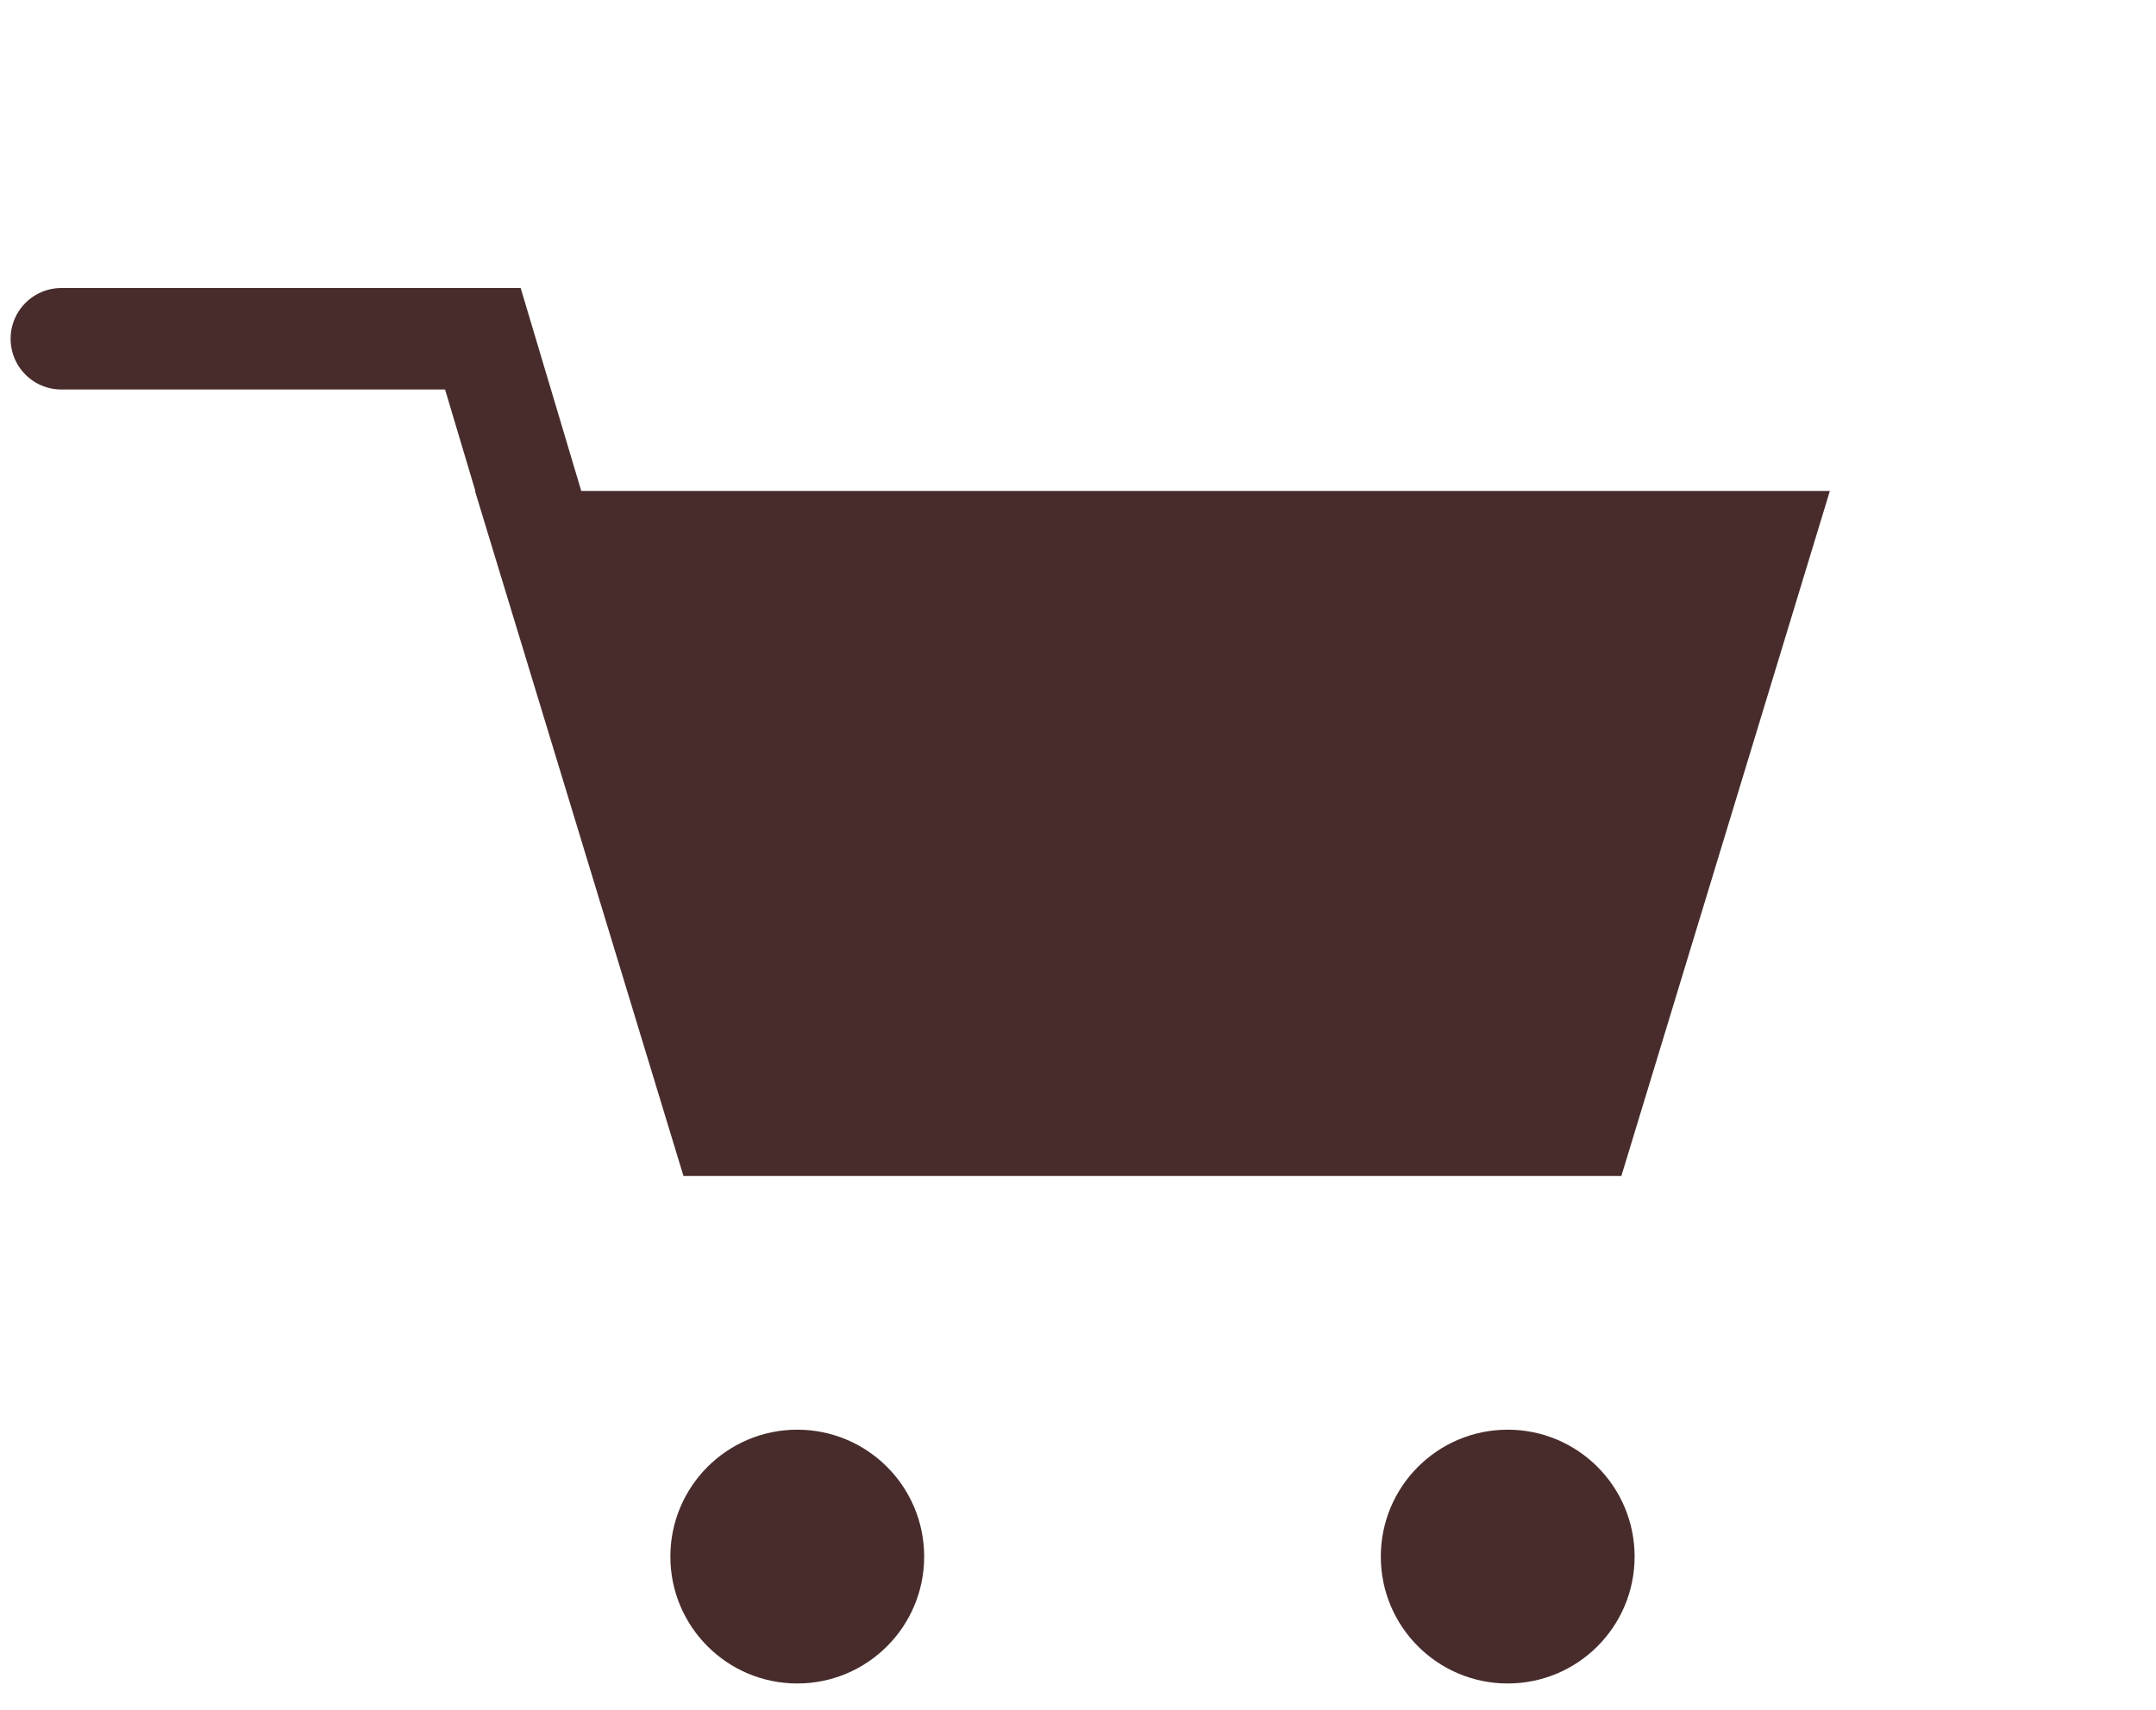
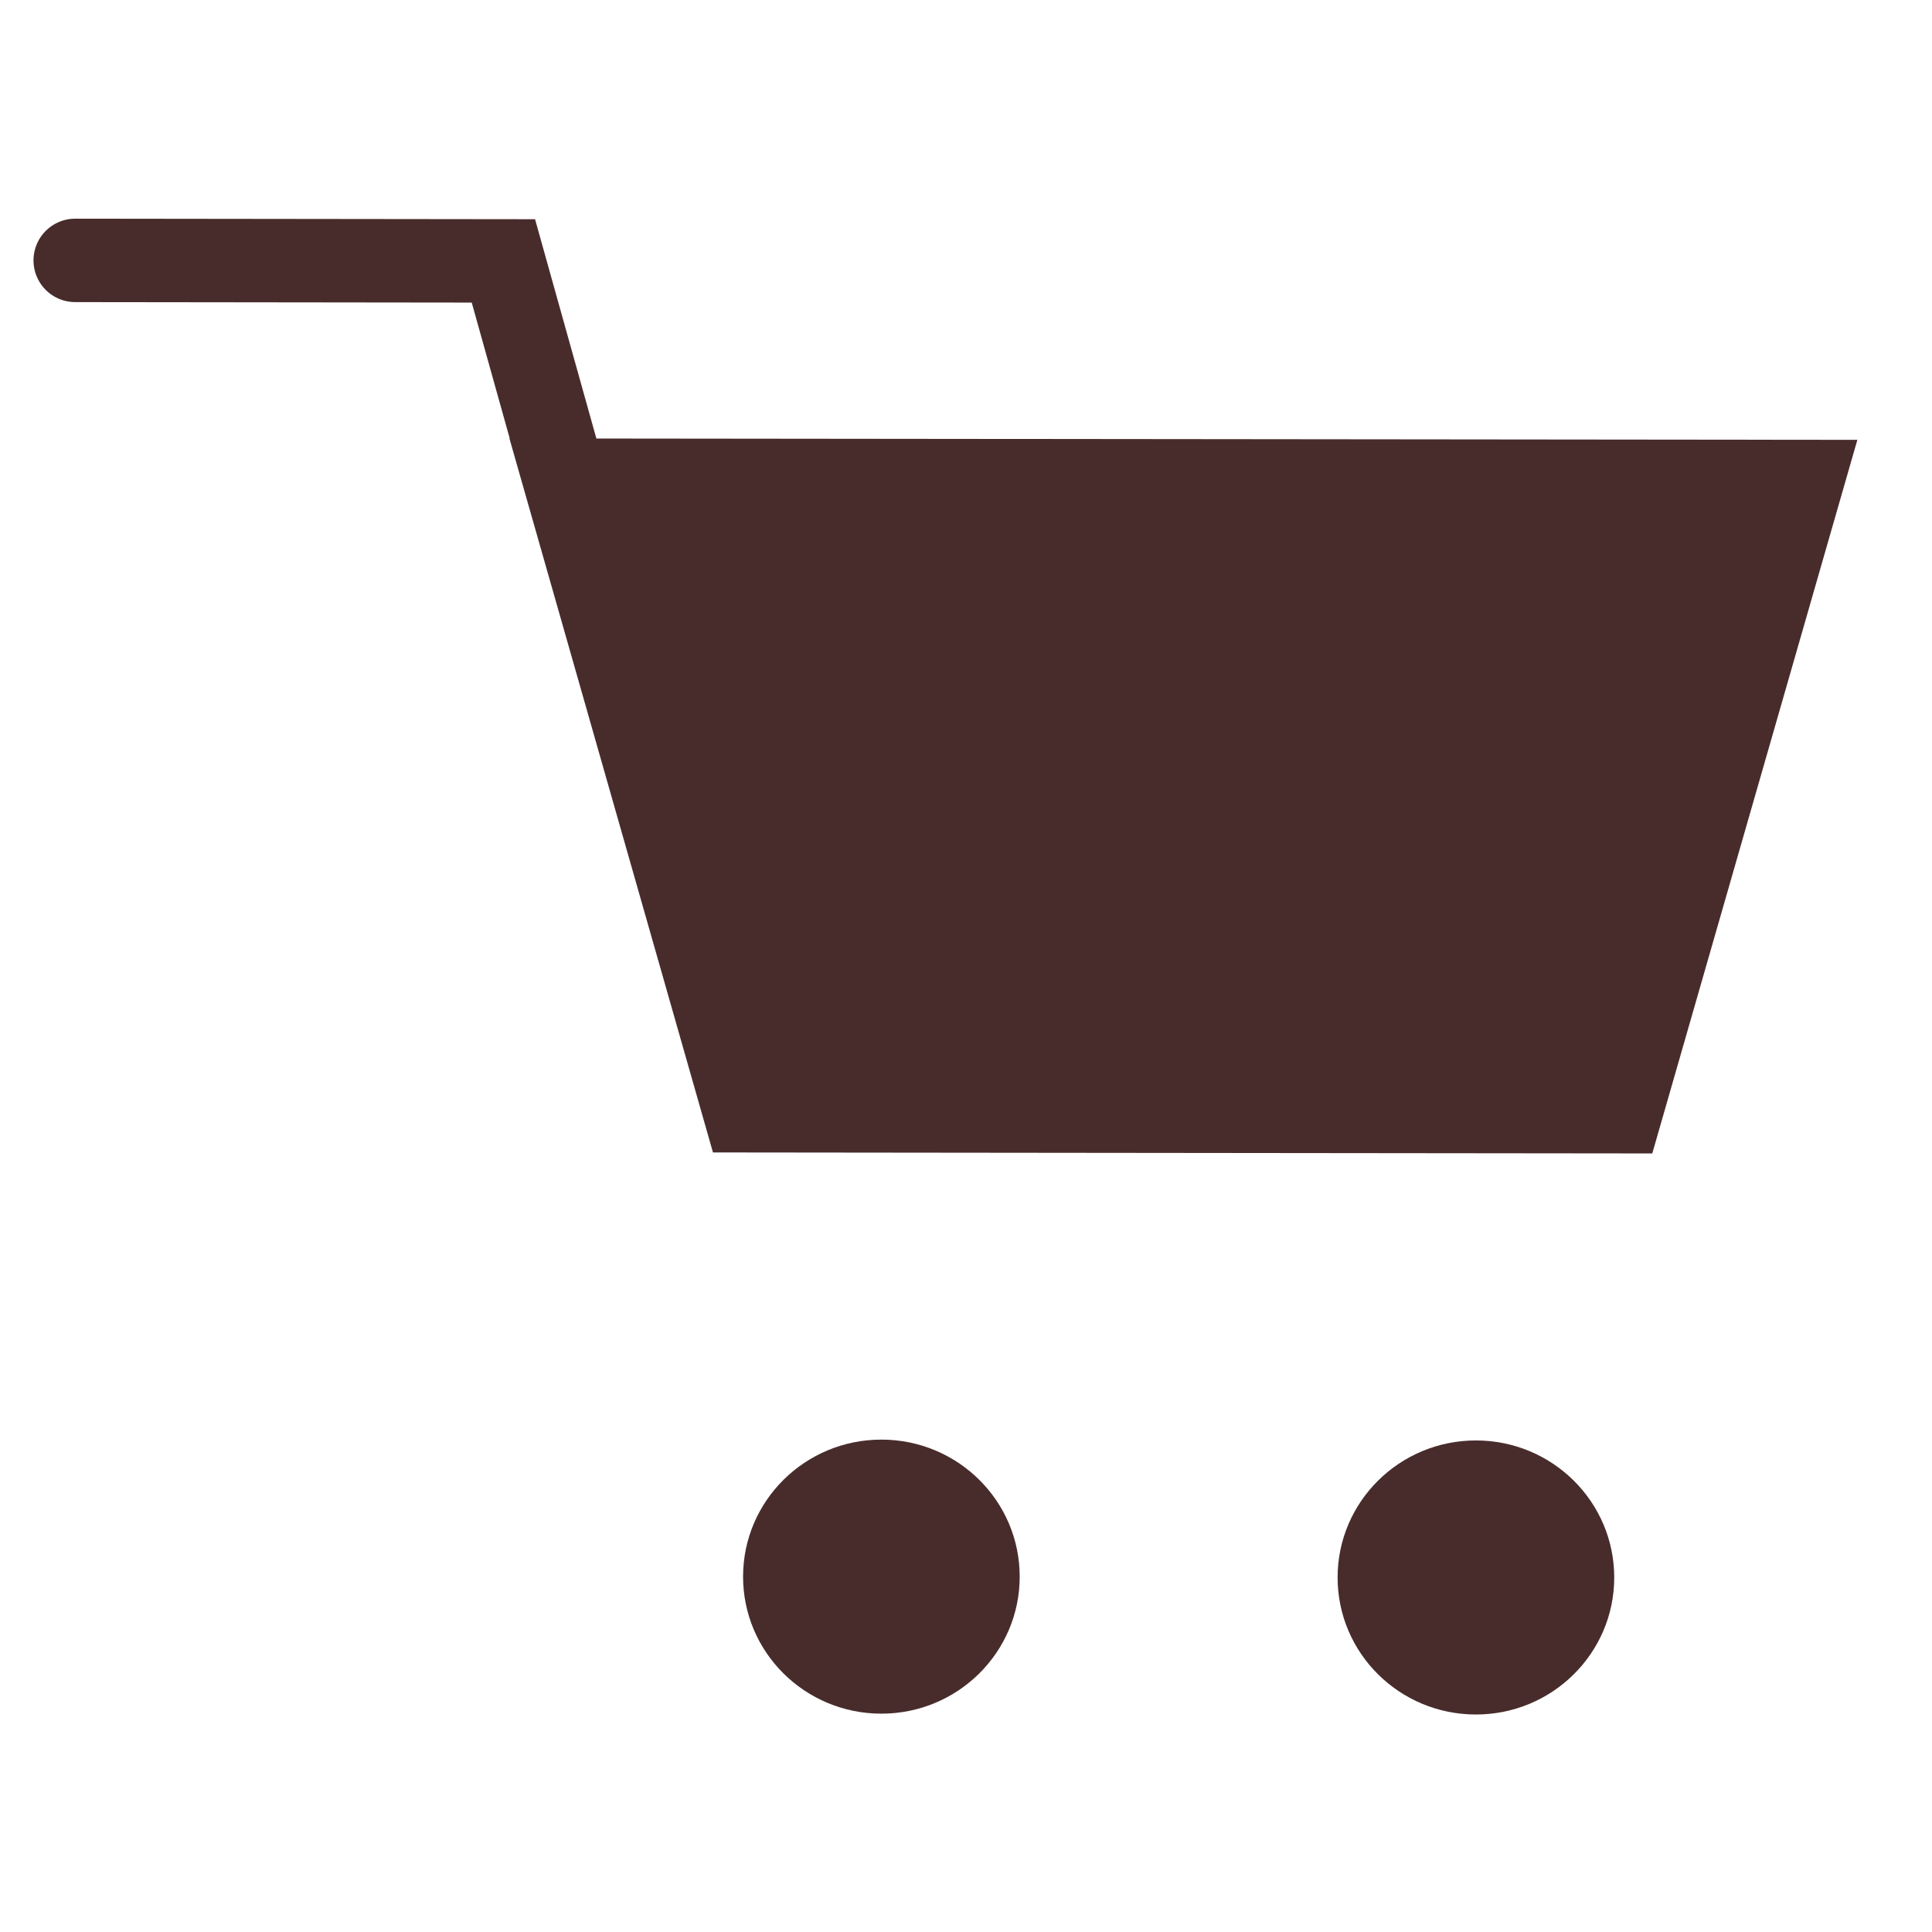
- <svg xmlns="http://www.w3.org/2000/svg" width="29" height="23" viewBox="0 0 29 23" fill="none">
-   <path d="M23.692 7.287H7.31L9.699 15.137H21.303L23.692 7.287Z" fill="#482C2C" />
-   <path d="M0.825 4.557H6.495L7.31 7.287M7.31 7.287H23.692L21.303 15.137H9.699L7.31 7.287Z" stroke="#482C2C" stroke-width="1.365" stroke-linecap="round" />
-   <circle cx="10.724" cy="20.939" r="1.707" fill="#482C2C" />
-   <circle cx="20.28" cy="20.939" r="1.707" fill="#482C2C" />
+ <svg xmlns="http://www.w3.org/2000/svg" width="27" height="27" viewBox="0 0 27 27" fill="none">
+   <path d="M25.183 6.729L7.892 6.711L10.404 15.523L22.652 15.536L25.183 6.729Z" fill="#482C2C" />
+   <path d="M1.051 3.639L7.035 3.646L7.892 6.711M7.892 6.711L25.183 6.729L22.652 15.536L10.404 15.523L7.892 6.711Z" stroke="#482C2C" stroke-width="1.166" stroke-linecap="round" />
+   <ellipse cx="1.933" cy="1.915" rx="1.933" ry="1.915" transform="matrix(0.999999 0.00106589 -0.00112873 0.999999 10.3867 20.1167)" fill="#482C2C" />
+   <ellipse cx="1.933" cy="1.915" rx="1.933" ry="1.915" transform="matrix(0.999999 0.00106589 -0.00112873 0.999999 18.6953 20.1284)" fill="#482C2C" />
</svg>
